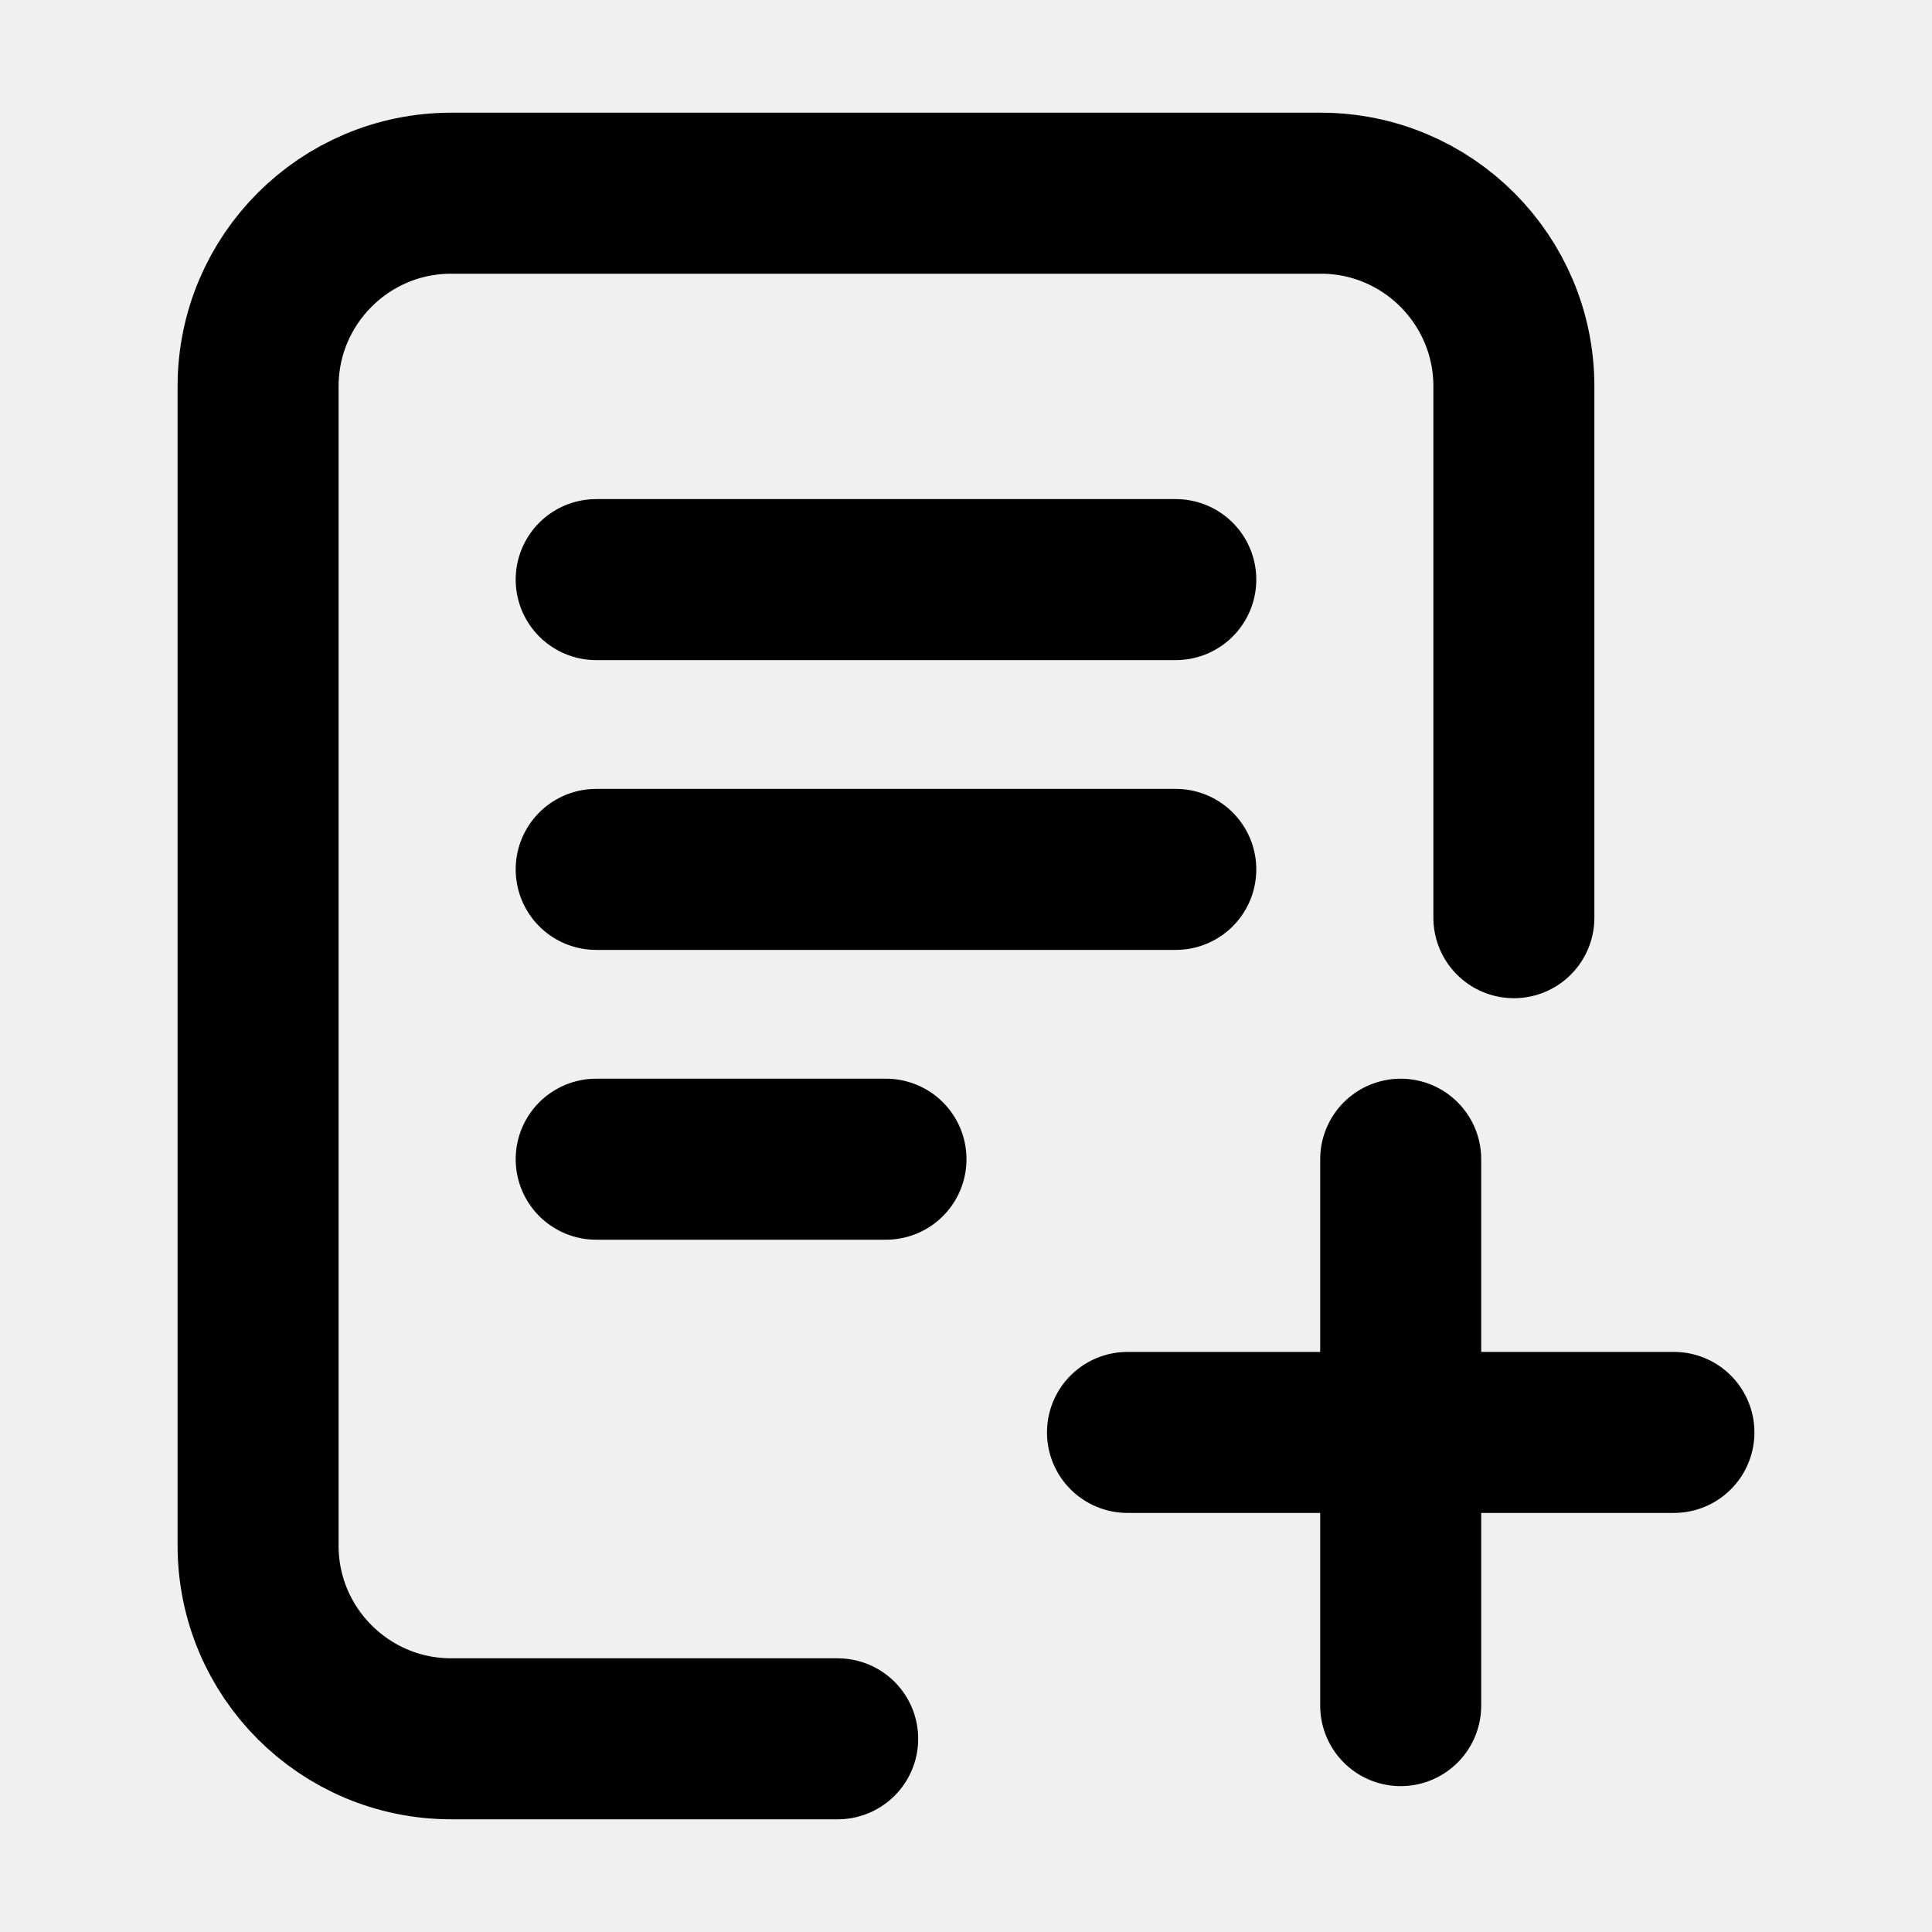
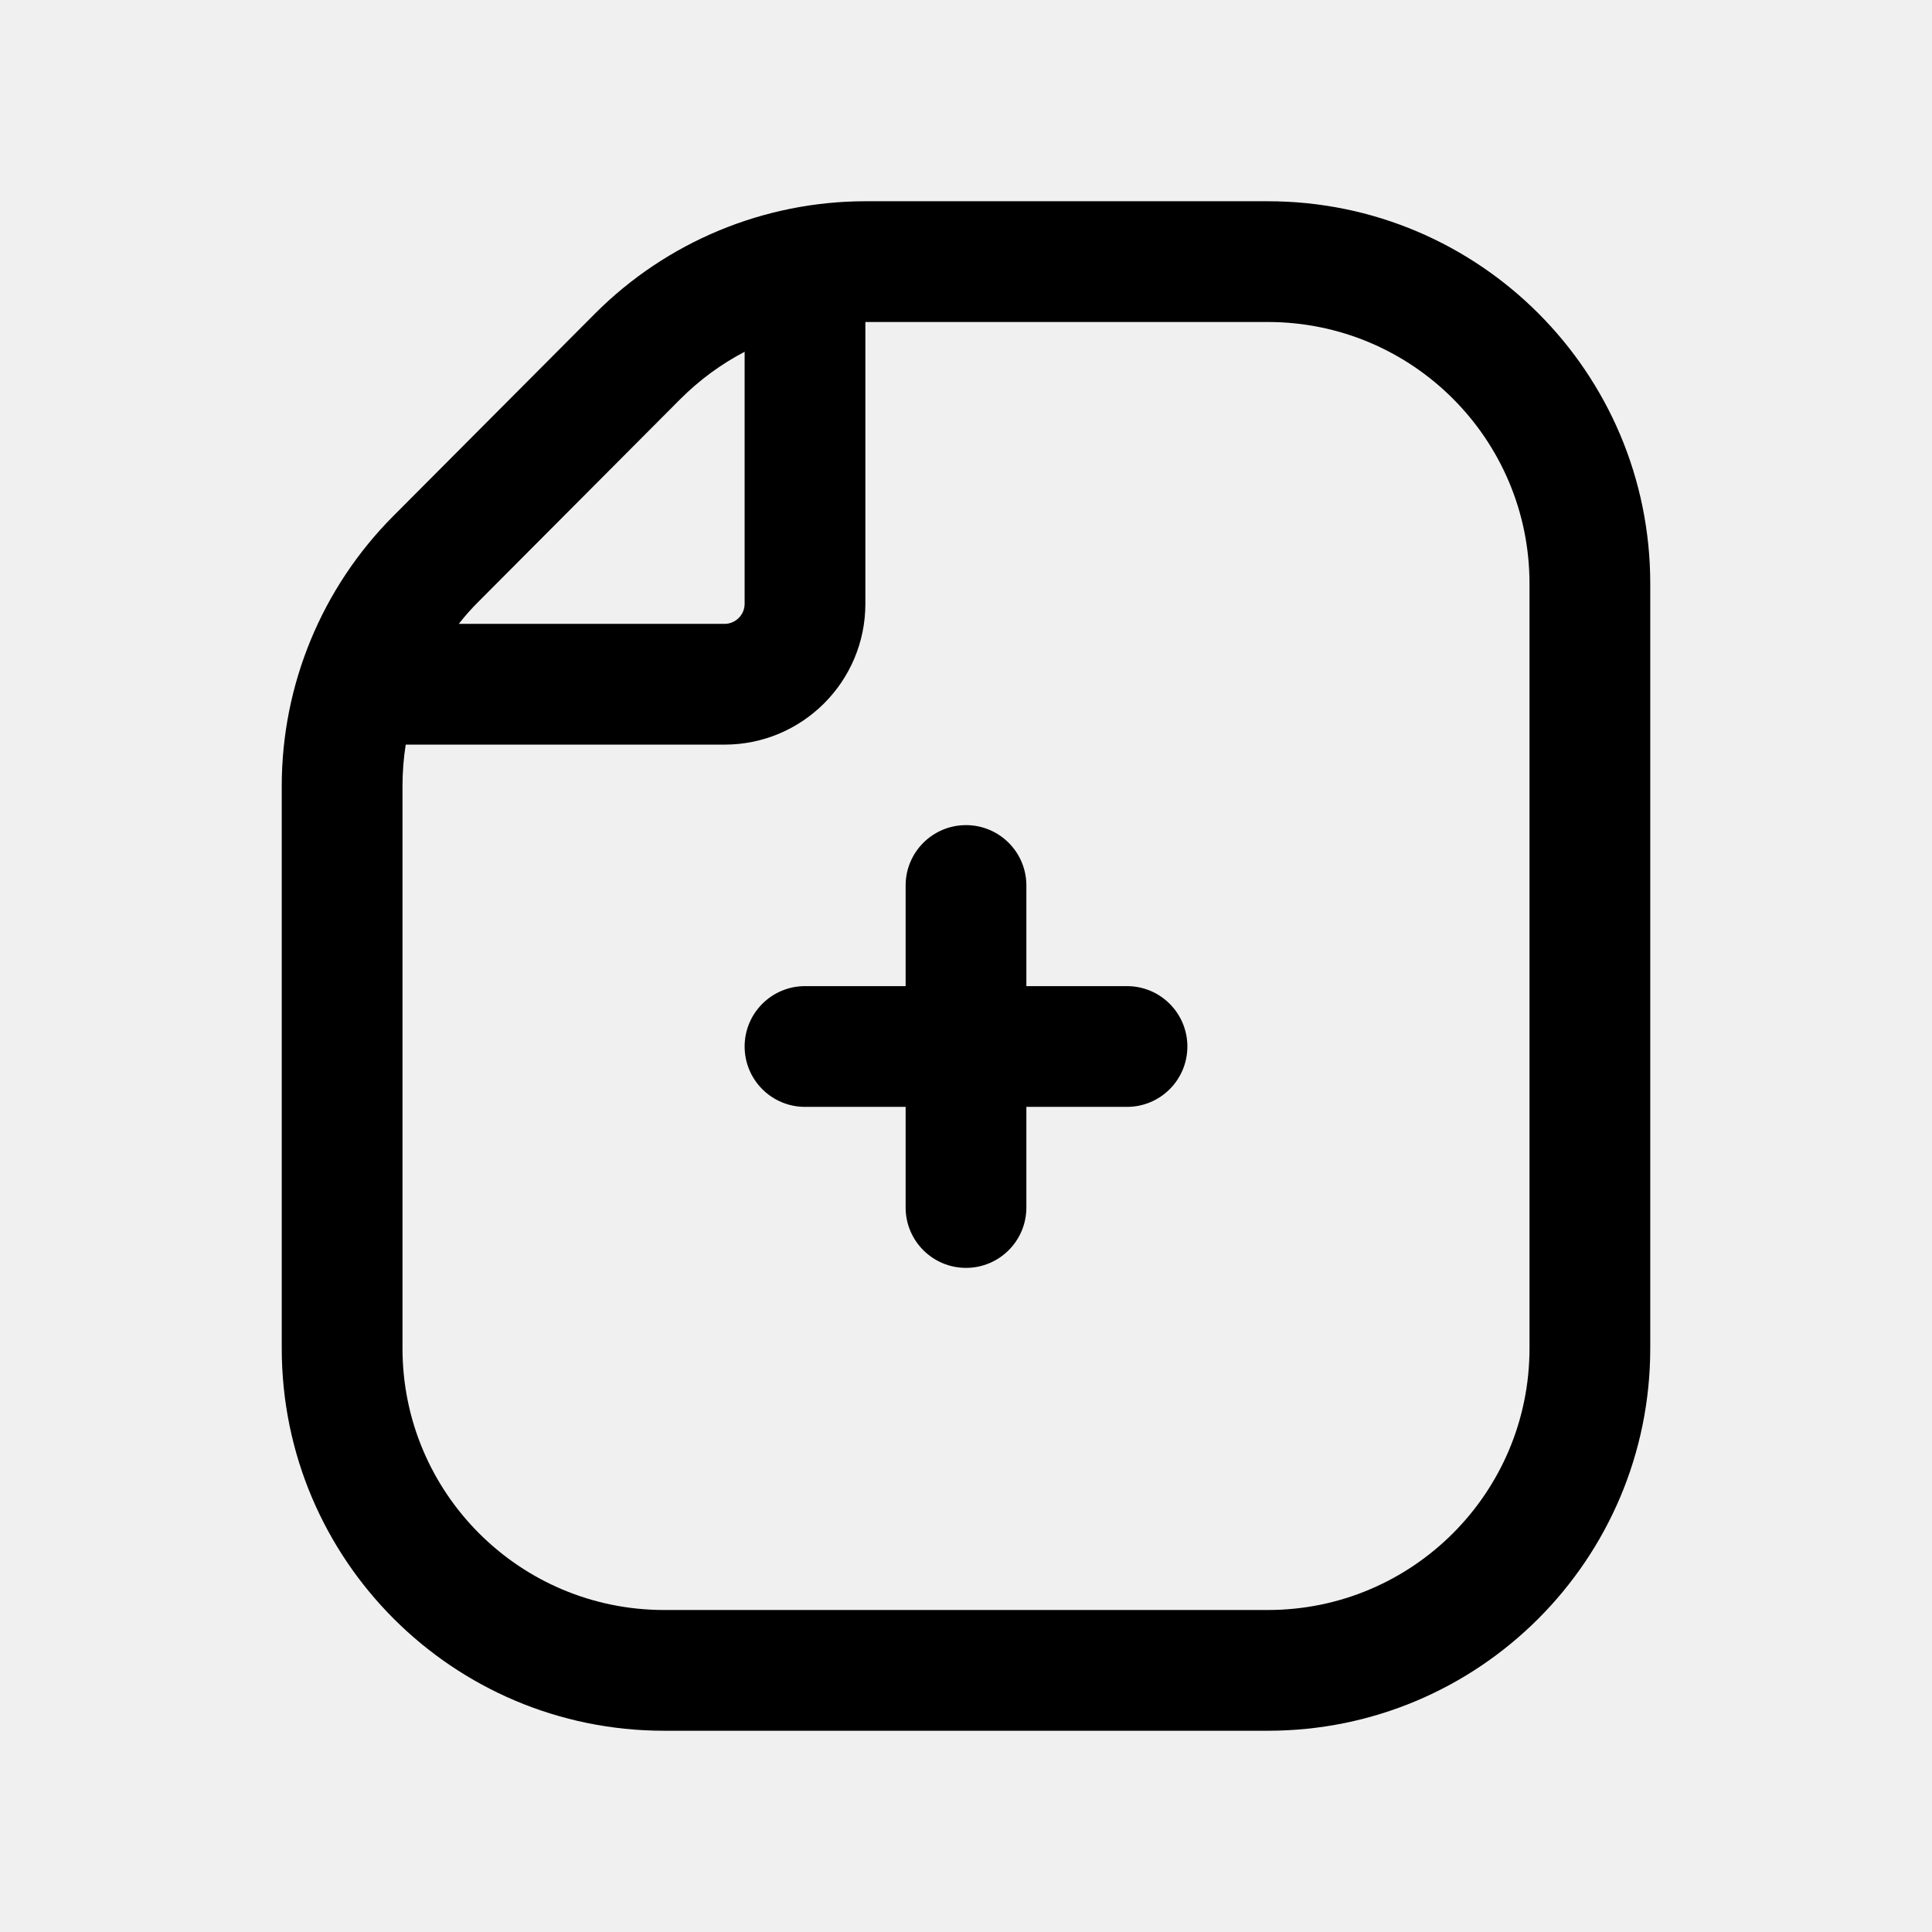
- <svg xmlns="http://www.w3.org/2000/svg" width="24" height="24" viewBox="0 0 24 24" fill="none">
-   <g clip-path="url(#clip0_17_80)">
-     <path d="M10.406 21.6H5.606C4.28 21.6 3.206 20.525 3.206 19.2L3.206 4.8C3.206 3.475 4.28 2.4 5.606 2.4H16.406C17.732 2.4 18.806 3.475 18.806 4.8V11.4M17.4 21.188V17.794M17.4 17.794V14.4M17.4 17.794L14.006 17.794M17.4 17.794L20.794 17.794M7.406 7.2H14.606M7.406 10.8H14.606M7.406 14.4H11.006" stroke="black" stroke-width="2" stroke-linecap="round" stroke-linejoin="round" />
-   </g>
-   <defs>
-     <clipPath id="clip0_17_80">
-       <rect width="24" height="24" fill="white" />
-     </clipPath>
-   </defs>
+ <svg xmlns="http://www.w3.org/2000/svg" viewBox="0 0 24 24">
+   <path fill="currentColor" d="M12 10.25a.75.75 0 0 1 .75.75v1.25H14a.75.75 0 0 1 0 1.5h-1.25V15a.75.75 0 0 1-1.5 0v-1.25H10a.75.75 0 0 1 0-1.5h1.25V11a.75.75 0 0 1 .75-.75" />
+   <path fill="currentColor" fill-rule="evenodd" d="M10.755 2.5A4.75 4.75 0 0 0 7.39 3.897L4.885 6.411A4.75 4.75 0 0 0 3.5 9.764v6.986a4.75 4.75 0 0 0 4.75 4.75h7.5a4.75 4.75 0 0 0 4.75-4.75v-9.5a4.75 4.75 0 0 0-4.75-4.75zM10.75 4h5A3.25 3.25 0 0 1 19 7.25v9.5A3.25 3.25 0 0 1 15.75 20h-7.5A3.25 3.25 0 0 1 5 16.75V9.764q0-.26.04-.514H9a1.75 1.75 0 0 0 1.75-1.75zm-1.5.37q-.44.23-.797.586L5.948 7.47a3 3 0 0 0-.249.28H9a.25.25 0 0 0 .25-.25z" clip-rule="evenodd" />
</svg>
